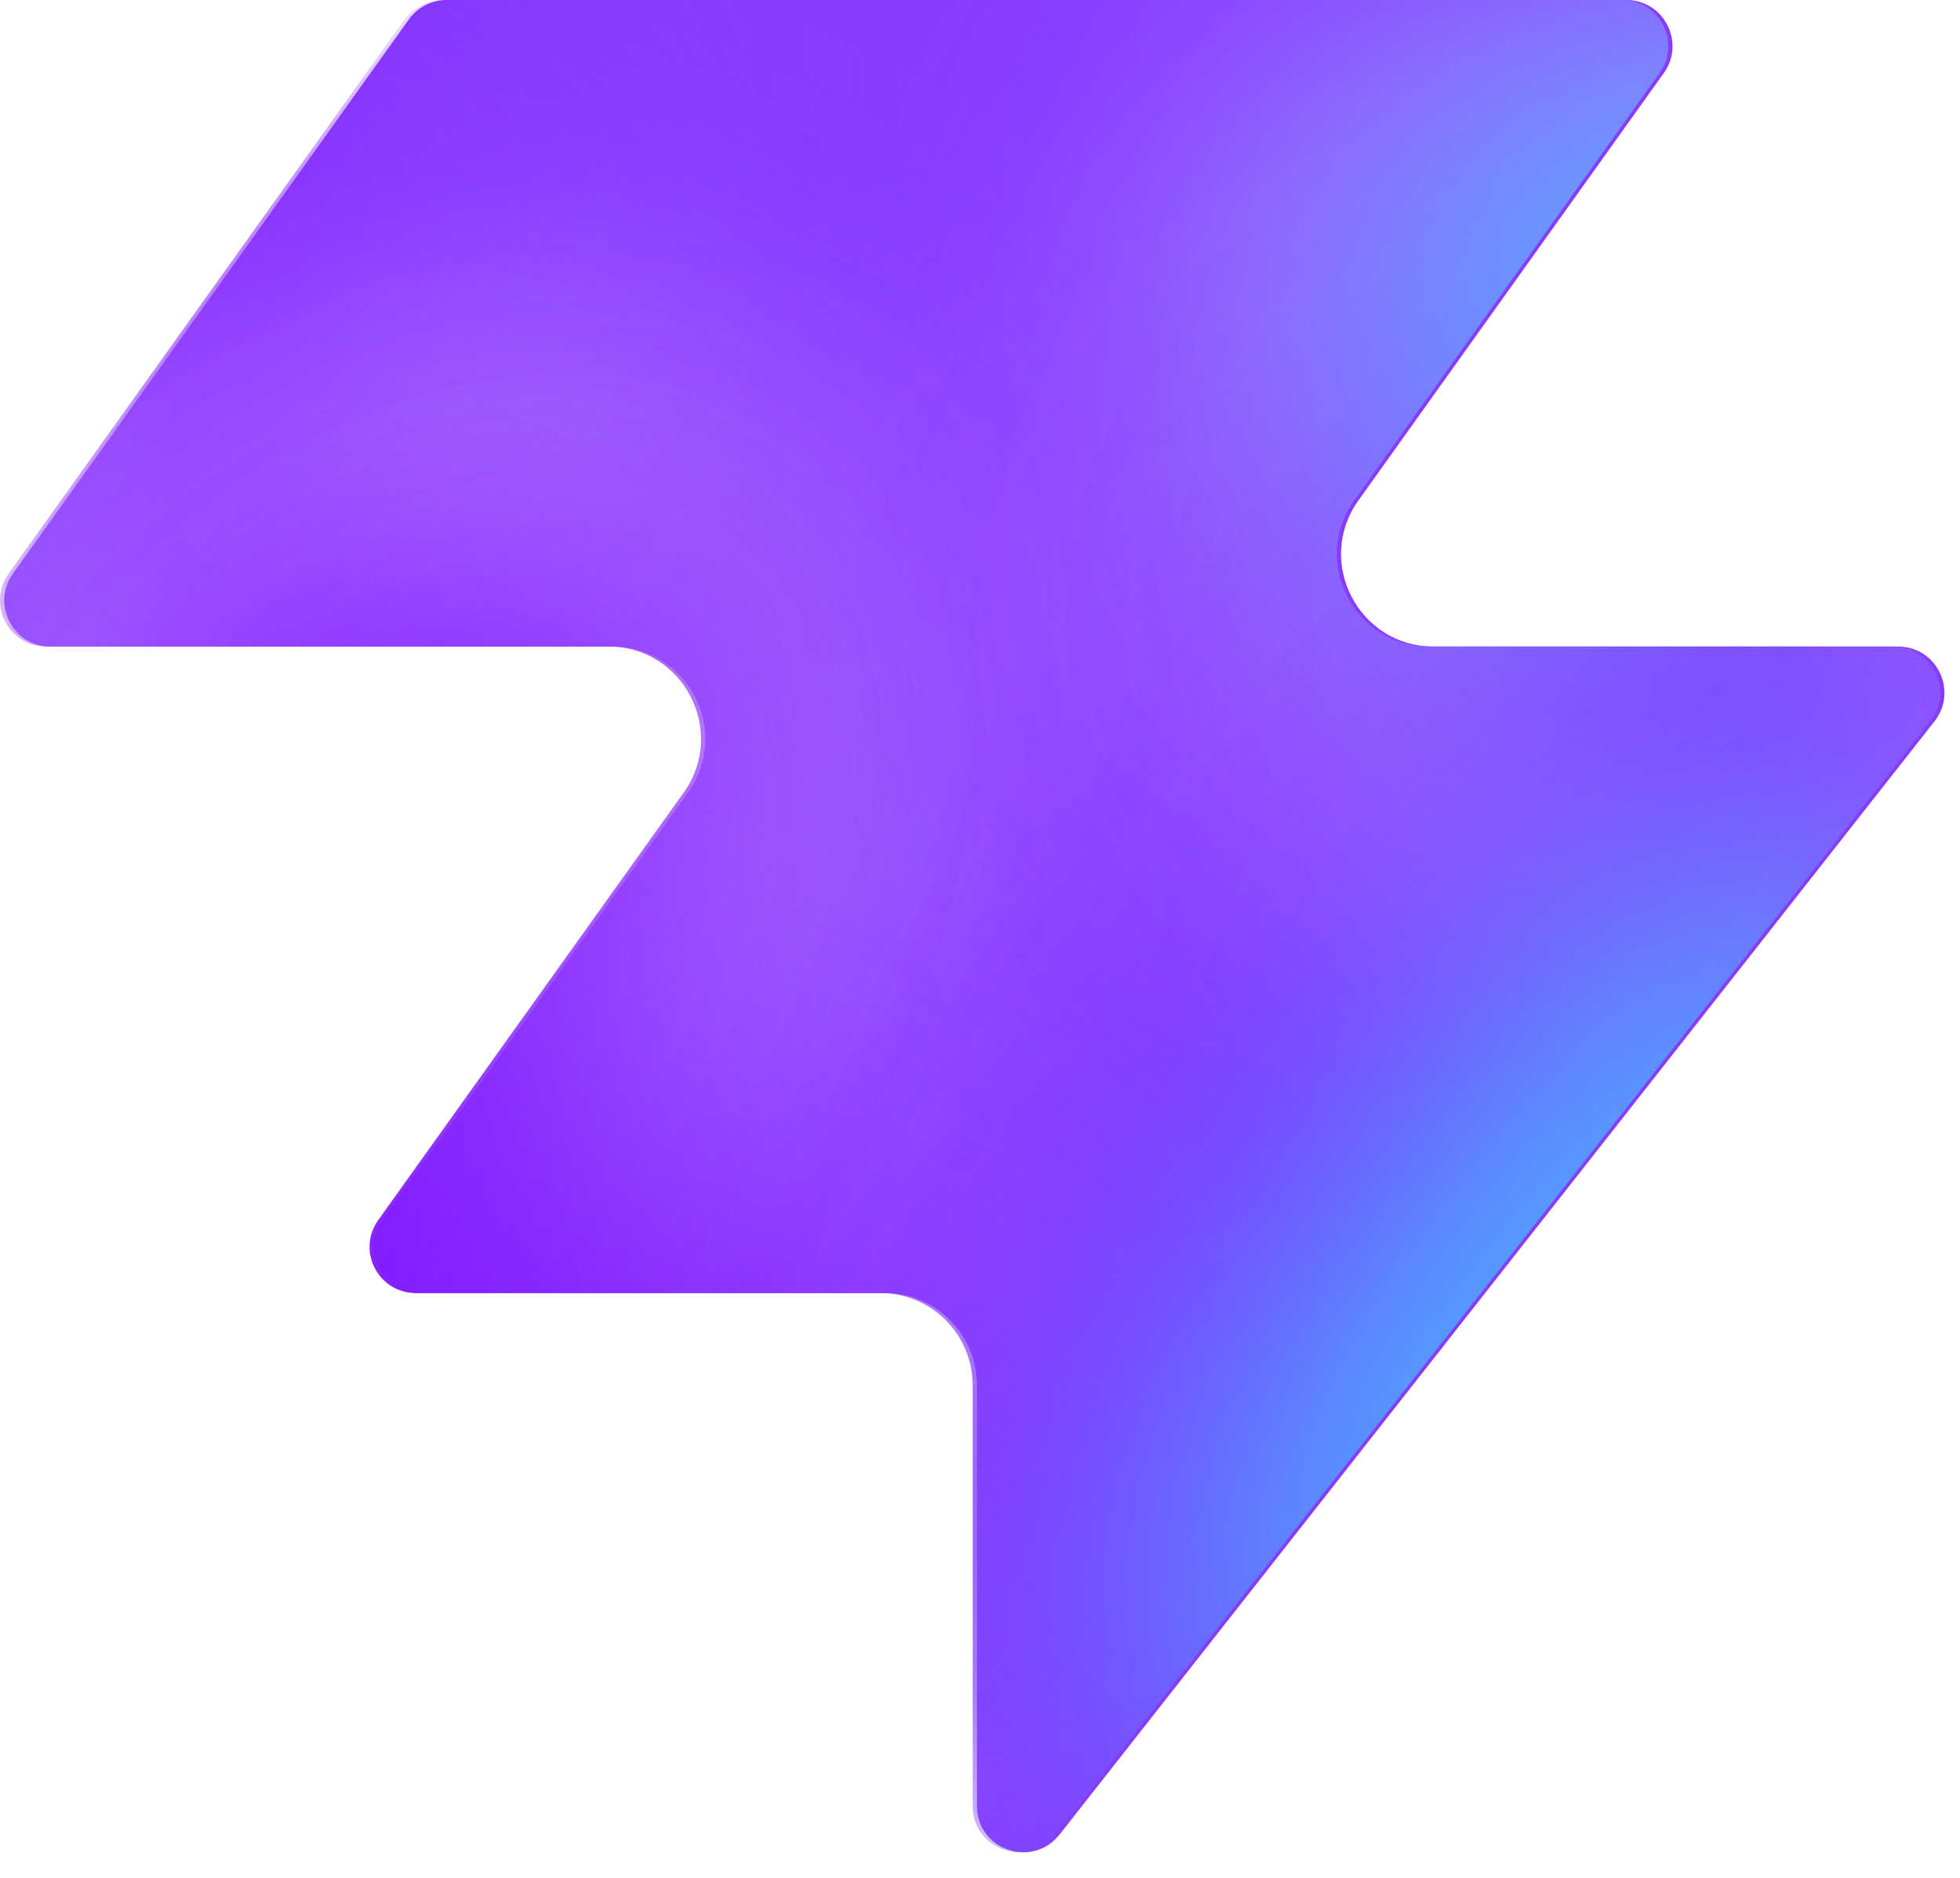
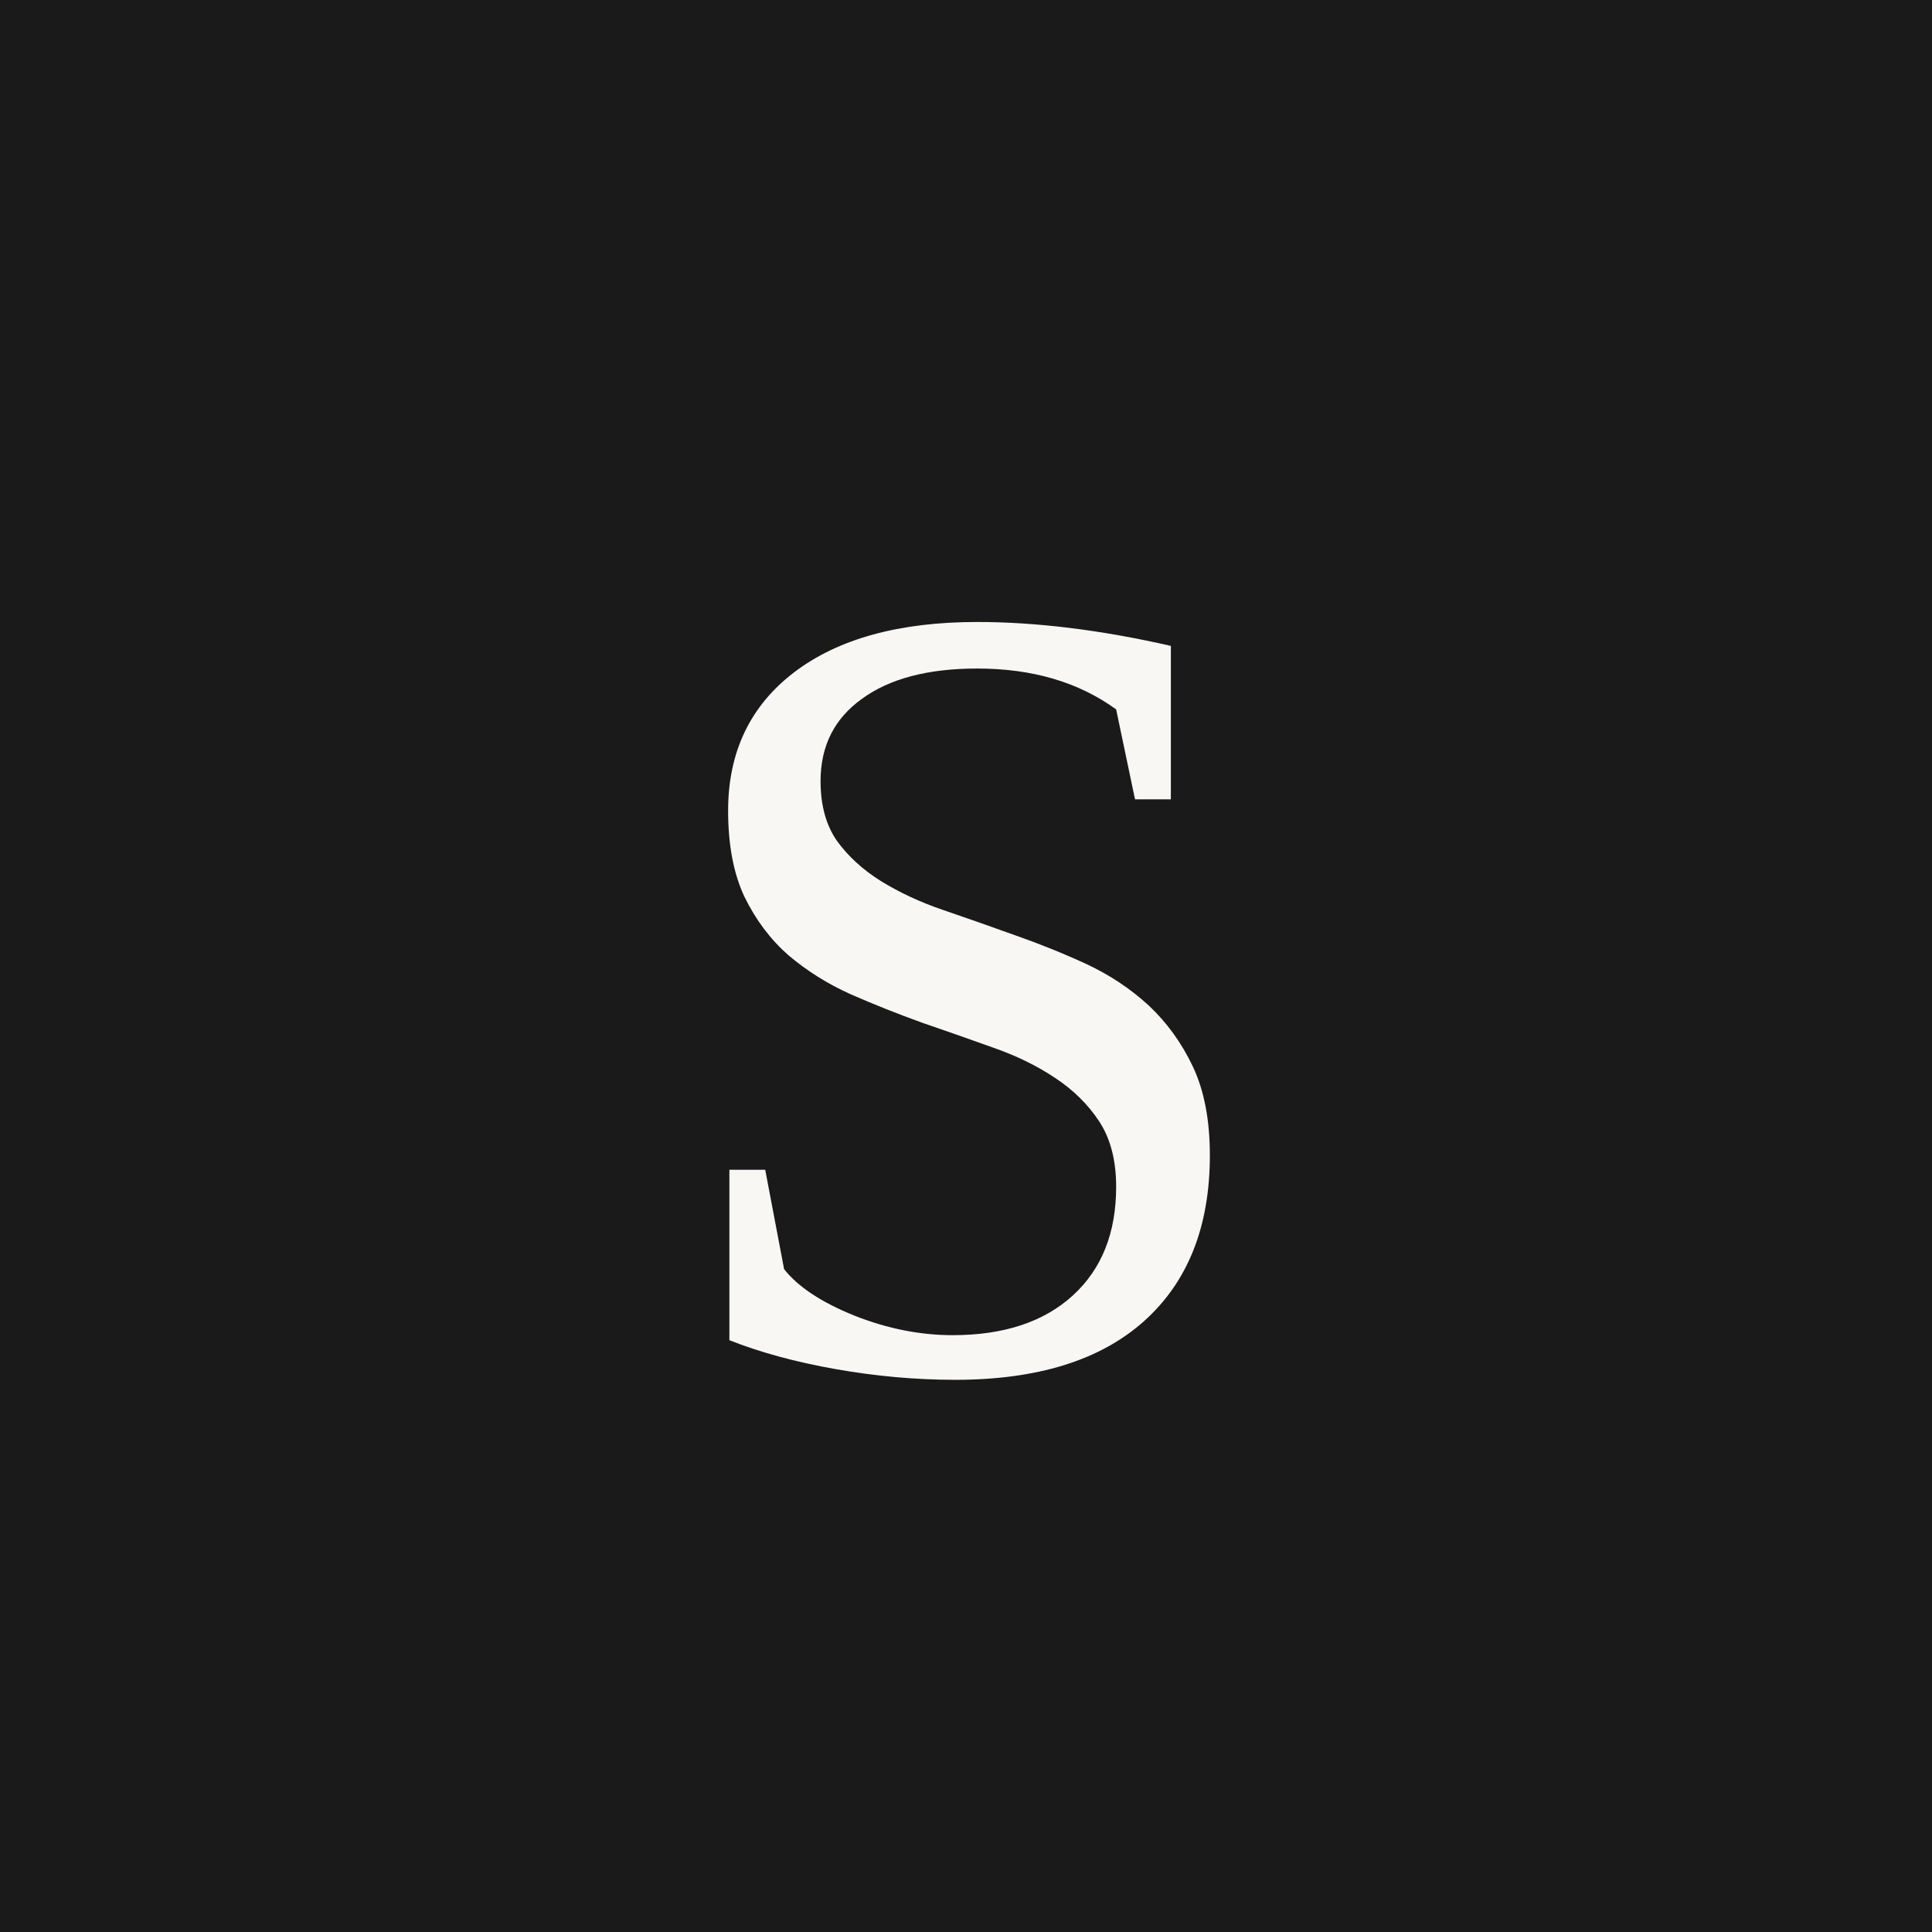
- <svg xmlns="http://www.w3.org/2000/svg" width="48" height="46" fill="none" viewBox="0 0 48 46">
-   <path fill="#863bff" d="M25.946 44.938c-.664.845-2.021.375-2.021-.698V33.937a2.26 2.26 0 0 0-2.262-2.262H10.287c-.92 0-1.456-1.04-.92-1.788l7.48-10.471c1.07-1.497 0-3.578-1.842-3.578H1.237c-.92 0-1.456-1.04-.92-1.788L10.013.474c.214-.297.556-.474.92-.474h28.894c.92 0 1.456 1.04.92 1.788l-7.48 10.471c-1.07 1.498 0 3.579 1.842 3.579h11.377c.943 0 1.473 1.088.89 1.83L25.947 44.94z" style="fill:#863bff;fill:color(display-p3 .525 .23 1);fill-opacity:1" />
-   <mask id="a" width="48" height="46" x="0" y="0" maskUnits="userSpaceOnUse" style="mask-type:alpha">
-     <path fill="#000" d="M25.842 44.938c-.664.844-2.021.375-2.021-.698V33.937a2.26 2.26 0 0 0-2.262-2.262H10.183c-.92 0-1.456-1.04-.92-1.788l7.48-10.471c1.07-1.498 0-3.579-1.842-3.579H1.133c-.92 0-1.456-1.04-.92-1.787L9.91.473c.214-.297.556-.474.92-.474h28.894c.92 0 1.456 1.04.92 1.788l-7.48 10.471c-1.07 1.498 0 3.578 1.842 3.578h11.377c.943 0 1.473 1.088.89 1.832L25.843 44.94z" style="fill:#000;fill-opacity:1" />
-   </mask>
-   <g mask="url(#a)">
-     <g filter="url(#b)">
-       <ellipse cx="5.508" cy="14.704" fill="#ede6ff" rx="5.508" ry="14.704" style="fill:#ede6ff;fill:color(display-p3 .927 .903 1);fill-opacity:1" transform="matrix(.00324 1 1 -.00324 -4.47 31.516)" />
-     </g>
-     <g filter="url(#c)">
-       <ellipse cx="10.399" cy="29.851" fill="#ede6ff" rx="10.399" ry="29.851" style="fill:#ede6ff;fill:color(display-p3 .927 .903 1);fill-opacity:1" transform="matrix(.00324 1 1 -.00324 -39.328 7.883)" />
-     </g>
-     <g filter="url(#d)">
-       <ellipse cx="5.508" cy="30.487" fill="#7e14ff" rx="5.508" ry="30.487" style="fill:#7e14ff;fill:color(display-p3 .492 .077 1);fill-opacity:1" transform="rotate(89.814 -25.913 -14.639)scale(1 -1)" />
-     </g>
-     <g filter="url(#e)">
-       <ellipse cx="5.508" cy="30.599" fill="#7e14ff" rx="5.508" ry="30.599" style="fill:#7e14ff;fill:color(display-p3 .492 .077 1);fill-opacity:1" transform="rotate(89.814 -32.644 -3.334)scale(1 -1)" />
-     </g>
-     <g filter="url(#f)">
-       <ellipse cx="5.508" cy="30.599" fill="#7e14ff" rx="5.508" ry="30.599" style="fill:#7e14ff;fill:color(display-p3 .492 .077 1);fill-opacity:1" transform="matrix(.00324 1 1 -.00324 -34.34 30.47)" />
-     </g>
-     <g filter="url(#g)">
-       <ellipse cx="14.072" cy="22.078" fill="#ede6ff" rx="14.072" ry="22.078" style="fill:#ede6ff;fill:color(display-p3 .927 .903 1);fill-opacity:1" transform="rotate(93.35 24.506 48.493)scale(-1 1)" />
-     </g>
-     <g filter="url(#h)">
-       <ellipse cx="3.47" cy="21.501" fill="#7e14ff" rx="3.47" ry="21.501" style="fill:#7e14ff;fill:color(display-p3 .492 .077 1);fill-opacity:1" transform="rotate(89.009 28.708 47.59)scale(-1 1)" />
-     </g>
-     <g filter="url(#i)">
-       <ellipse cx="3.47" cy="21.501" fill="#7e14ff" rx="3.47" ry="21.501" style="fill:#7e14ff;fill:color(display-p3 .492 .077 1);fill-opacity:1" transform="rotate(89.009 28.708 47.59)scale(-1 1)" />
-     </g>
-     <g filter="url(#j)">
-       <ellipse cx=".387" cy="8.972" fill="#7e14ff" rx="4.407" ry="29.108" style="fill:#7e14ff;fill:color(display-p3 .492 .077 1);fill-opacity:1" transform="rotate(39.51 .387 8.972)" />
-     </g>
-     <g filter="url(#k)">
-       <ellipse cx="47.523" cy="-6.092" fill="#7e14ff" rx="4.407" ry="29.108" style="fill:#7e14ff;fill:color(display-p3 .492 .077 1);fill-opacity:1" transform="rotate(37.892 47.523 -6.092)" />
-     </g>
-     <g filter="url(#l)">
-       <ellipse cx="41.412" cy="6.333" fill="#47bfff" rx="5.971" ry="9.665" style="fill:#47bfff;fill:color(display-p3 .28 .748 1);fill-opacity:1" transform="rotate(37.892 41.412 6.333)" />
-     </g>
-     <g filter="url(#m)">
-       <ellipse cx="-1.879" cy="38.332" fill="#7e14ff" rx="4.407" ry="29.108" style="fill:#7e14ff;fill:color(display-p3 .492 .077 1);fill-opacity:1" transform="rotate(37.892 -1.88 38.332)" />
-     </g>
-     <g filter="url(#n)">
-       <ellipse cx="-1.879" cy="38.332" fill="#7e14ff" rx="4.407" ry="29.108" style="fill:#7e14ff;fill:color(display-p3 .492 .077 1);fill-opacity:1" transform="rotate(37.892 -1.88 38.332)" />
-     </g>
-     <g filter="url(#o)">
-       <ellipse cx="35.651" cy="29.907" fill="#7e14ff" rx="4.407" ry="29.108" style="fill:#7e14ff;fill:color(display-p3 .492 .077 1);fill-opacity:1" transform="rotate(37.892 35.651 29.907)" />
-     </g>
-     <g filter="url(#p)">
-       <ellipse cx="38.418" cy="32.4" fill="#47bfff" rx="5.971" ry="15.297" style="fill:#47bfff;fill:color(display-p3 .28 .748 1);fill-opacity:1" transform="rotate(37.892 38.418 32.4)" />
-     </g>
-   </g>
-   <defs>
-     <filter id="b" width="60.045" height="41.654" x="-19.77" y="16.149" color-interpolation-filters="sRGB" filterUnits="userSpaceOnUse">
-       <feFlood flood-opacity="0" result="BackgroundImageFix" />
-       <feBlend in="SourceGraphic" in2="BackgroundImageFix" result="shape" />
-       <feGaussianBlur result="effect1_foregroundBlur_2002_17158" stdDeviation="7.659" />
-     </filter>
-     <filter id="c" width="90.34" height="51.437" x="-54.613" y="-7.533" color-interpolation-filters="sRGB" filterUnits="userSpaceOnUse">
-       <feFlood flood-opacity="0" result="BackgroundImageFix" />
-       <feBlend in="SourceGraphic" in2="BackgroundImageFix" result="shape" />
-       <feGaussianBlur result="effect1_foregroundBlur_2002_17158" stdDeviation="7.659" />
-     </filter>
-     <filter id="d" width="79.355" height="29.4" x="-49.64" y="2.03" color-interpolation-filters="sRGB" filterUnits="userSpaceOnUse">
-       <feFlood flood-opacity="0" result="BackgroundImageFix" />
-       <feBlend in="SourceGraphic" in2="BackgroundImageFix" result="shape" />
-       <feGaussianBlur result="effect1_foregroundBlur_2002_17158" stdDeviation="4.596" />
-     </filter>
-     <filter id="e" width="79.579" height="29.4" x="-45.045" y="20.029" color-interpolation-filters="sRGB" filterUnits="userSpaceOnUse">
-       <feFlood flood-opacity="0" result="BackgroundImageFix" />
-       <feBlend in="SourceGraphic" in2="BackgroundImageFix" result="shape" />
-       <feGaussianBlur result="effect1_foregroundBlur_2002_17158" stdDeviation="4.596" />
-     </filter>
-     <filter id="f" width="79.579" height="29.4" x="-43.513" y="21.178" color-interpolation-filters="sRGB" filterUnits="userSpaceOnUse">
-       <feFlood flood-opacity="0" result="BackgroundImageFix" />
-       <feBlend in="SourceGraphic" in2="BackgroundImageFix" result="shape" />
-       <feGaussianBlur result="effect1_foregroundBlur_2002_17158" stdDeviation="4.596" />
-     </filter>
-     <filter id="g" width="74.749" height="58.852" x="15.756" y="-17.901" color-interpolation-filters="sRGB" filterUnits="userSpaceOnUse">
-       <feFlood flood-opacity="0" result="BackgroundImageFix" />
-       <feBlend in="SourceGraphic" in2="BackgroundImageFix" result="shape" />
-       <feGaussianBlur result="effect1_foregroundBlur_2002_17158" stdDeviation="7.659" />
-     </filter>
-     <filter id="h" width="61.377" height="25.362" x="23.548" y="2.284" color-interpolation-filters="sRGB" filterUnits="userSpaceOnUse">
-       <feFlood flood-opacity="0" result="BackgroundImageFix" />
-       <feBlend in="SourceGraphic" in2="BackgroundImageFix" result="shape" />
-       <feGaussianBlur result="effect1_foregroundBlur_2002_17158" stdDeviation="4.596" />
-     </filter>
-     <filter id="i" width="61.377" height="25.362" x="23.548" y="2.284" color-interpolation-filters="sRGB" filterUnits="userSpaceOnUse">
-       <feFlood flood-opacity="0" result="BackgroundImageFix" />
-       <feBlend in="SourceGraphic" in2="BackgroundImageFix" result="shape" />
-       <feGaussianBlur result="effect1_foregroundBlur_2002_17158" stdDeviation="4.596" />
-     </filter>
-     <filter id="j" width="56.045" height="63.649" x="-27.636" y="-22.853" color-interpolation-filters="sRGB" filterUnits="userSpaceOnUse">
-       <feFlood flood-opacity="0" result="BackgroundImageFix" />
-       <feBlend in="SourceGraphic" in2="BackgroundImageFix" result="shape" />
-       <feGaussianBlur result="effect1_foregroundBlur_2002_17158" stdDeviation="4.596" />
-     </filter>
-     <filter id="k" width="54.814" height="64.646" x="20.116" y="-38.415" color-interpolation-filters="sRGB" filterUnits="userSpaceOnUse">
-       <feFlood flood-opacity="0" result="BackgroundImageFix" />
-       <feBlend in="SourceGraphic" in2="BackgroundImageFix" result="shape" />
-       <feGaussianBlur result="effect1_foregroundBlur_2002_17158" stdDeviation="4.596" />
-     </filter>
-     <filter id="l" width="33.541" height="35.313" x="24.641" y="-11.323" color-interpolation-filters="sRGB" filterUnits="userSpaceOnUse">
-       <feFlood flood-opacity="0" result="BackgroundImageFix" />
-       <feBlend in="SourceGraphic" in2="BackgroundImageFix" result="shape" />
-       <feGaussianBlur result="effect1_foregroundBlur_2002_17158" stdDeviation="4.596" />
-     </filter>
-     <filter id="m" width="54.814" height="64.646" x="-29.286" y="6.009" color-interpolation-filters="sRGB" filterUnits="userSpaceOnUse">
-       <feFlood flood-opacity="0" result="BackgroundImageFix" />
-       <feBlend in="SourceGraphic" in2="BackgroundImageFix" result="shape" />
-       <feGaussianBlur result="effect1_foregroundBlur_2002_17158" stdDeviation="4.596" />
-     </filter>
-     <filter id="n" width="54.814" height="64.646" x="-29.286" y="6.009" color-interpolation-filters="sRGB" filterUnits="userSpaceOnUse">
-       <feFlood flood-opacity="0" result="BackgroundImageFix" />
-       <feBlend in="SourceGraphic" in2="BackgroundImageFix" result="shape" />
-       <feGaussianBlur result="effect1_foregroundBlur_2002_17158" stdDeviation="4.596" />
-     </filter>
-     <filter id="o" width="54.814" height="64.646" x="8.244" y="-2.416" color-interpolation-filters="sRGB" filterUnits="userSpaceOnUse">
-       <feFlood flood-opacity="0" result="BackgroundImageFix" />
-       <feBlend in="SourceGraphic" in2="BackgroundImageFix" result="shape" />
-       <feGaussianBlur result="effect1_foregroundBlur_2002_17158" stdDeviation="4.596" />
-     </filter>
-     <filter id="p" width="39.409" height="43.623" x="18.713" y="10.588" color-interpolation-filters="sRGB" filterUnits="userSpaceOnUse">
-       <feFlood flood-opacity="0" result="BackgroundImageFix" />
-       <feBlend in="SourceGraphic" in2="BackgroundImageFix" result="shape" />
-       <feGaussianBlur result="effect1_foregroundBlur_2002_17158" stdDeviation="4.596" />
-     </filter>
-   </defs>
+ <svg xmlns="http://www.w3.org/2000/svg" viewBox="0 0 48 48" width="48" height="48">
+   <rect width="48" height="48" fill="#1A1A1A" />
+   <text x="24" y="34" text-anchor="middle" font-family="Georgia, 'Times New Roman', serif" font-size="28" fill="#F9F7F4">S</text>
</svg>
